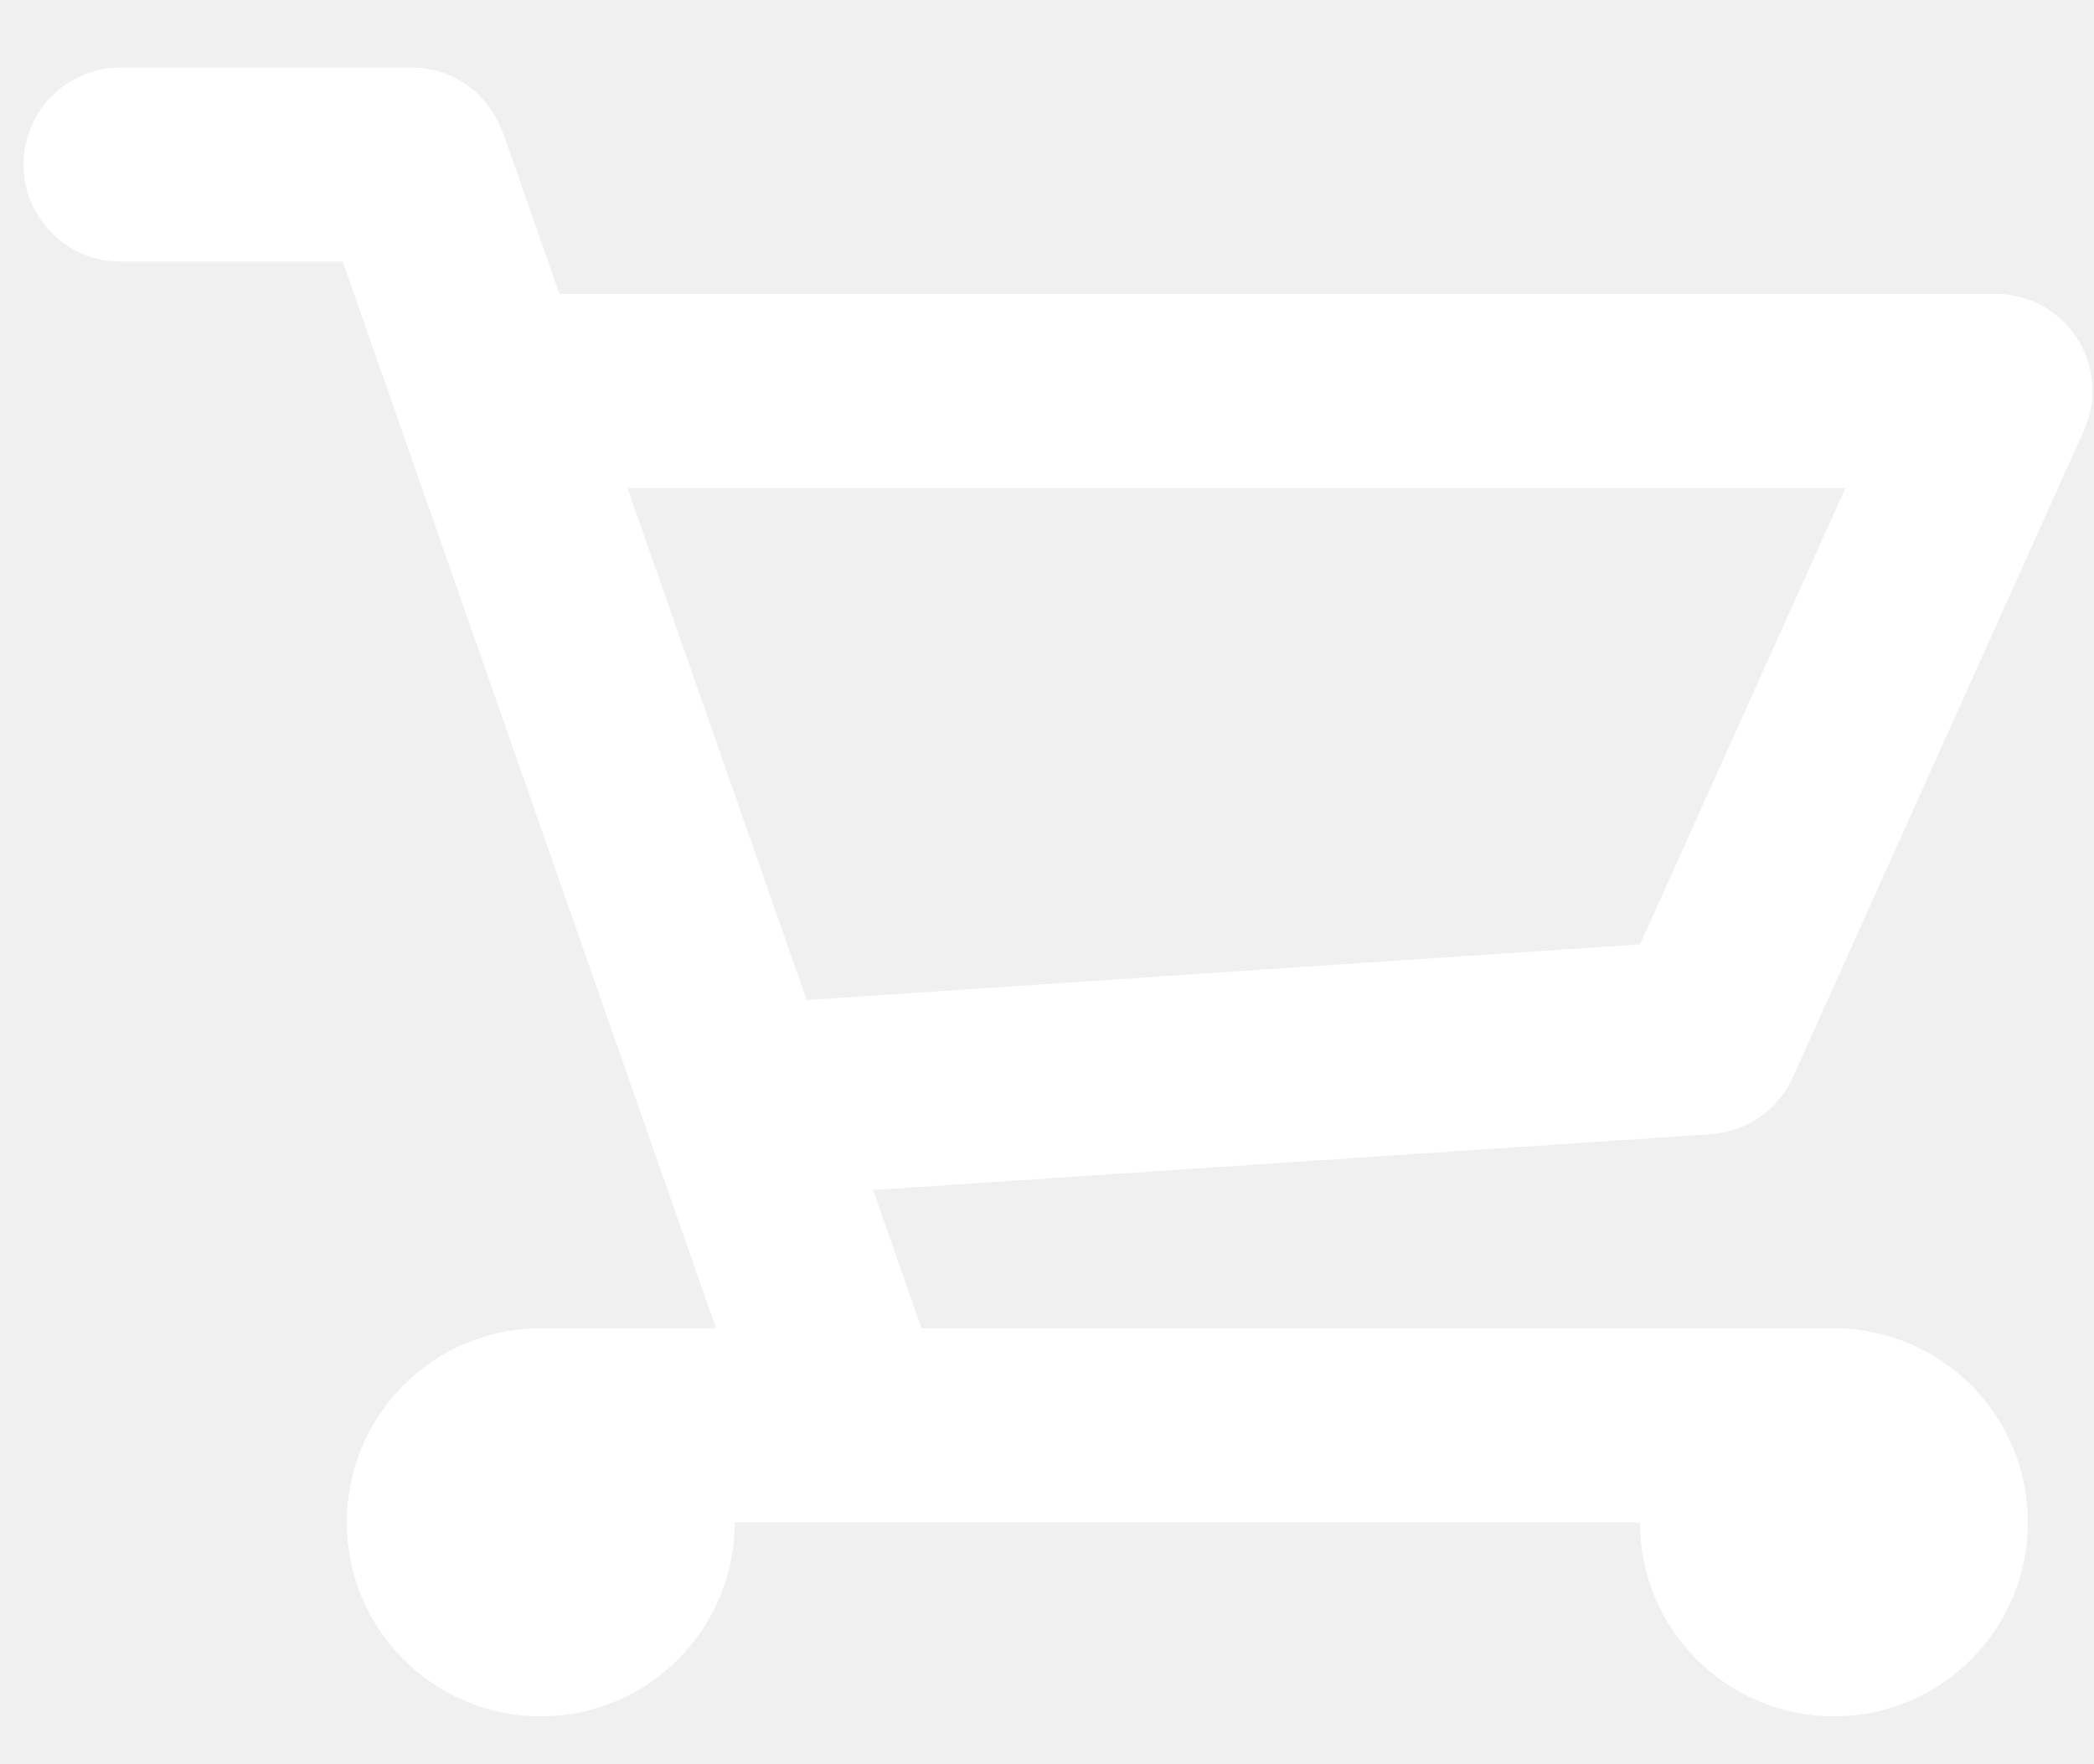
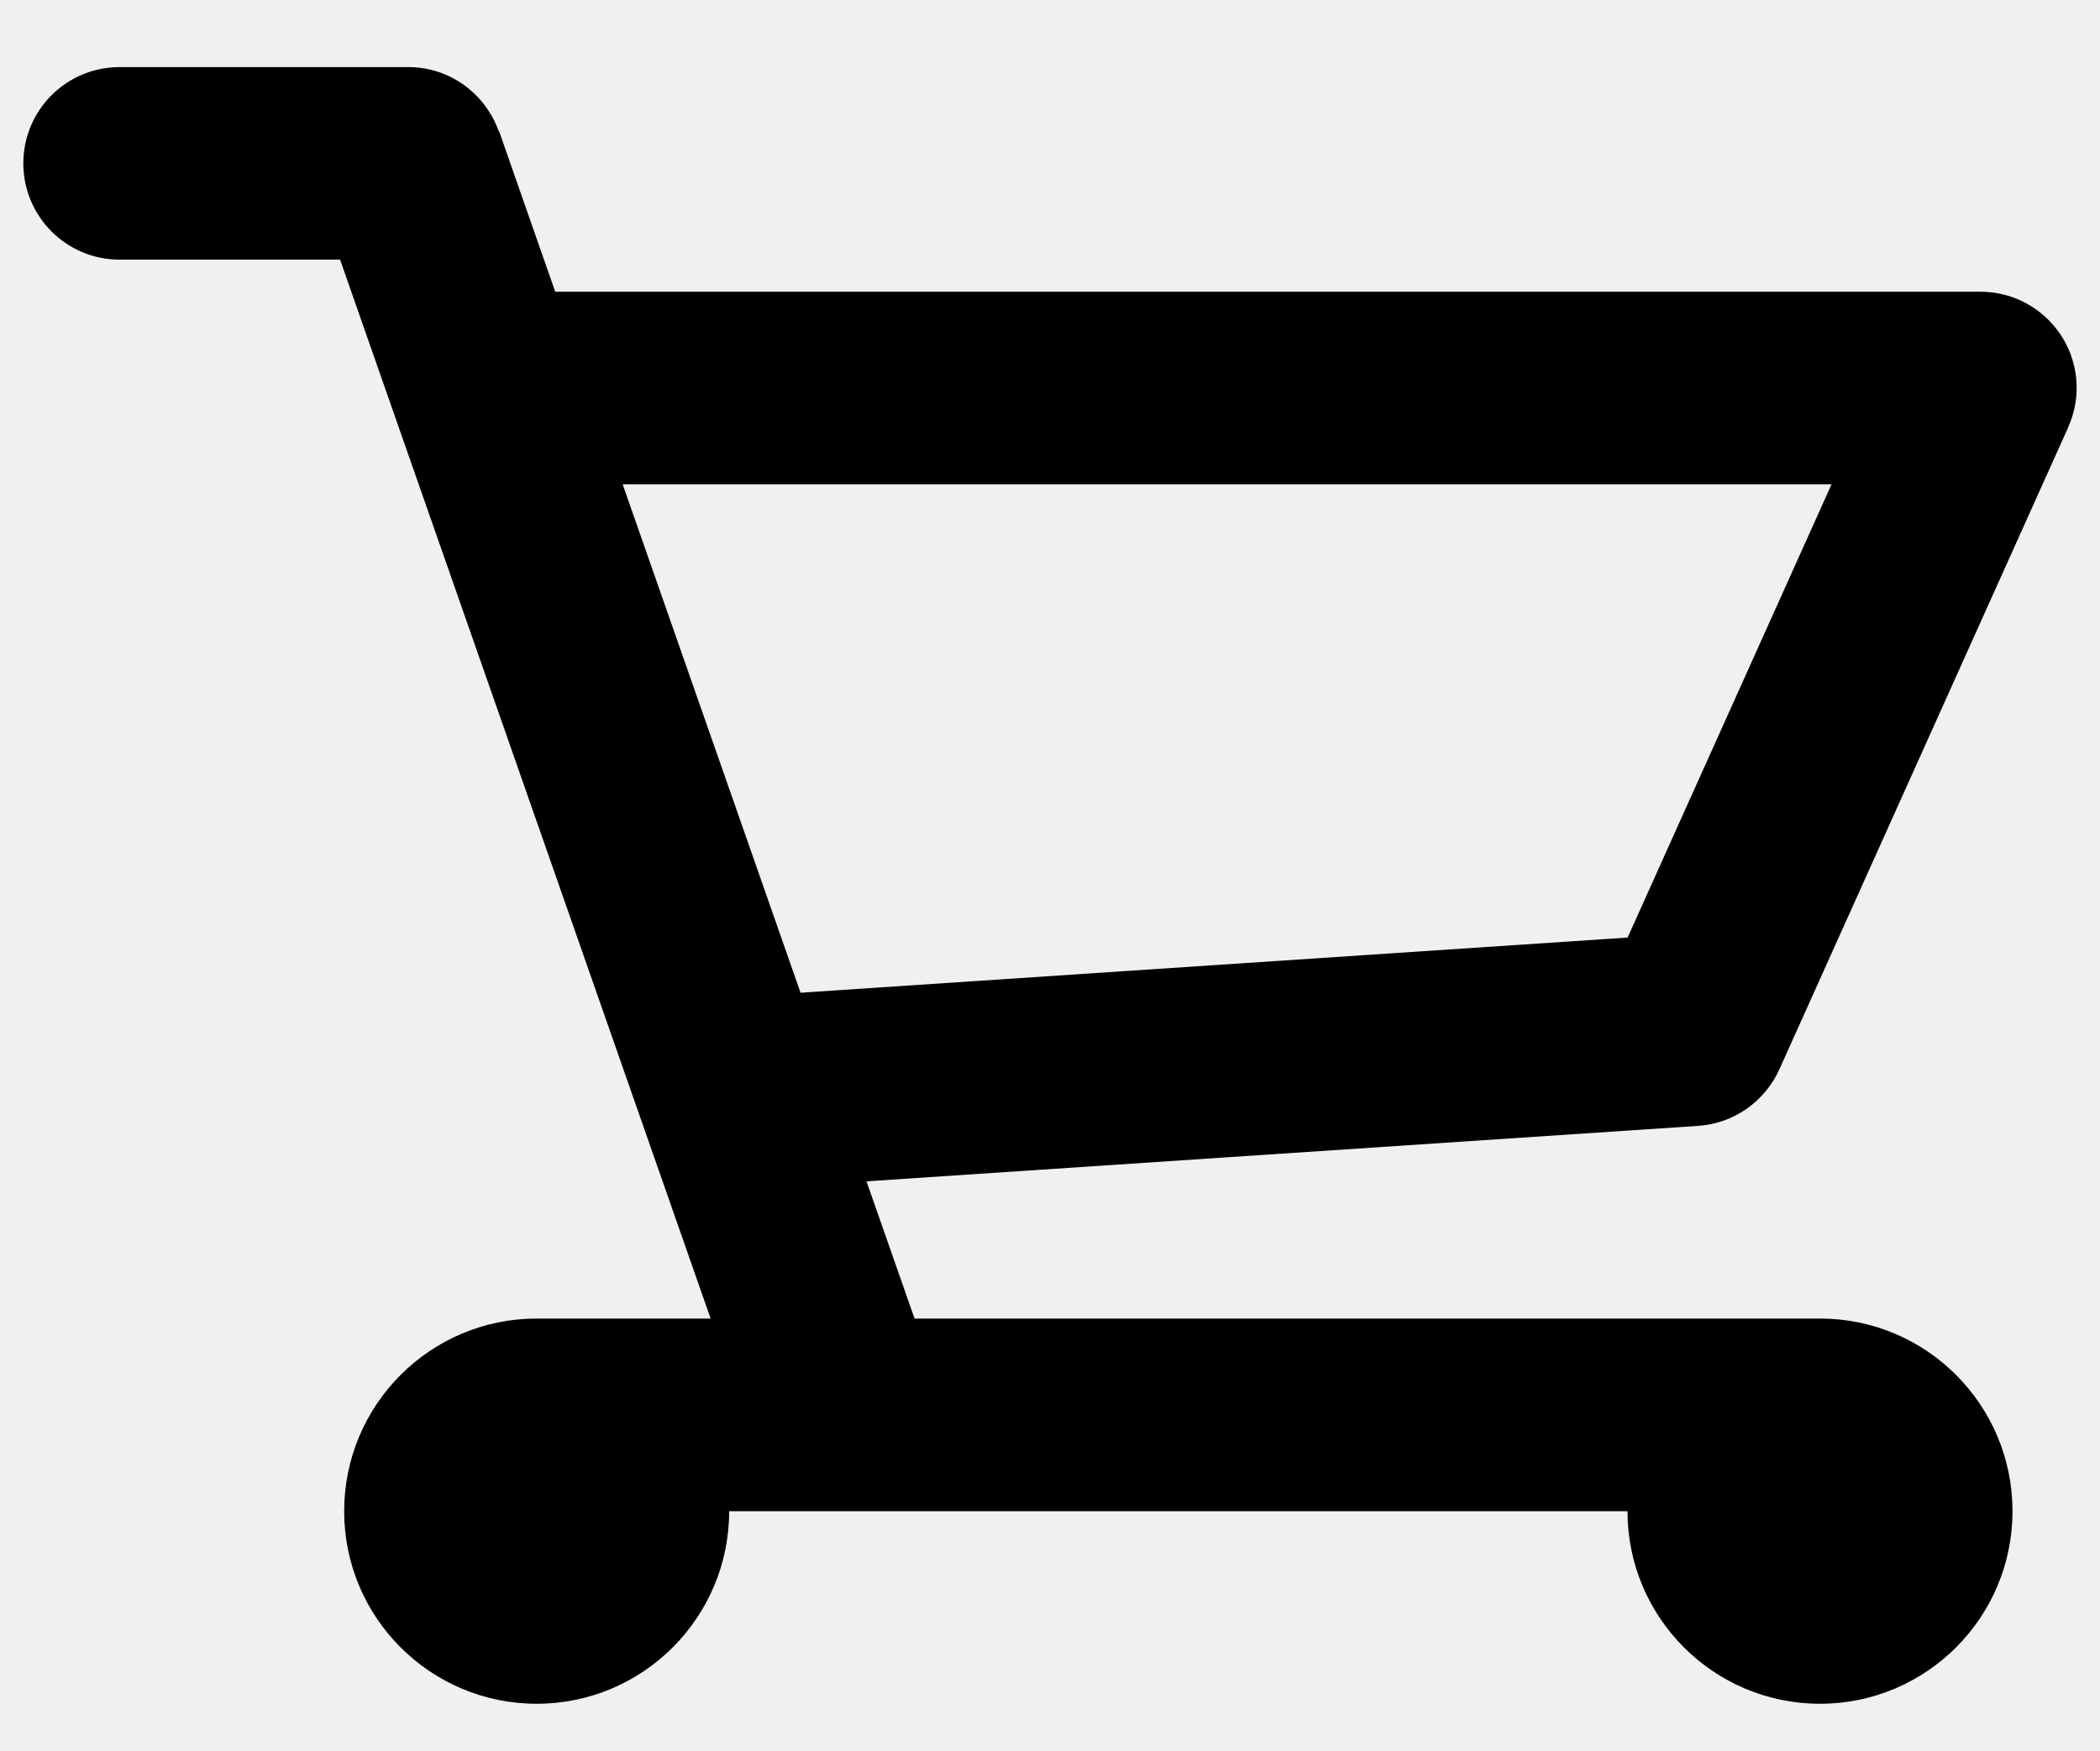
- <svg xmlns="http://www.w3.org/2000/svg" version="1.1" width="38" height="32" viewBox="0 0 38 32">
-   <path fill="#fff" d="M37.815 7.814h0.002l-5.28 11.733c-0.26 0.578-0.823 0.99-1.487 1.035v0l-15.206 1.013 0.879 2.509h16.557c1.943 0 3.52 1.577 3.52 3.522 0 1.943-1.577 3.52-3.52 3.52s-3.52-1.577-3.52-3.52h-16.427c0 1.943-1.577 3.52-3.52 3.52s-3.52-1.577-3.52-3.52c0-1.946 1.577-3.522 3.52-3.522h3.181l-6.775-19.358h-4.032c-0.973 0-1.76-0.789-1.76-1.76 0-0.973 0.787-1.76 1.76-1.76h5.28c0.768 0 1.414 0.495 1.655 1.18l0.006-0.002 1.024 2.929h26.061c0.973 0 1.76 0.787 1.76 1.76 0 0.256-0.058 0.499-0.158 0.721zM11.386 8.853l3.253 9.295 15.123-1.009 3.729-8.286h-22.106z" />
+ <svg xmlns="http://www.w3.org/2000/svg" width="18px" height="15px">
+   <path d="M17.726,3.663 L17.727,3.663 L15.252,9.163 L15.252,9.163 C15.130,9.434 14.866,9.627 14.555,9.648 L14.555,9.648 L7.427,10.123 L7.839,11.299 L15.600,11.299 C16.511,11.299 17.250,12.038 17.250,12.950 C17.250,13.861 16.511,14.600 15.600,14.600 C14.689,14.600 13.950,13.861 13.950,12.950 L6.250,12.950 C6.250,13.861 5.511,14.600 4.600,14.600 C3.689,14.600 2.950,13.861 2.950,12.950 C2.950,12.038 3.689,11.299 4.600,11.299 L6.091,11.299 L2.915,2.225 L1.025,2.225 C0.569,2.225 0.200,1.855 0.200,1.400 C0.200,0.944 0.569,0.575 1.025,0.575 L3.500,0.575 C3.860,0.575 4.163,0.807 4.276,1.128 L4.279,1.127 L4.759,2.500 L16.975,2.500 C17.431,2.500 17.800,2.869 17.800,3.325 C17.800,3.445 17.773,3.559 17.726,3.663 ZM5.337,4.150 L6.862,8.507 L13.951,8.034 L15.699,4.150 L5.337,4.150 Z" />
</svg>
